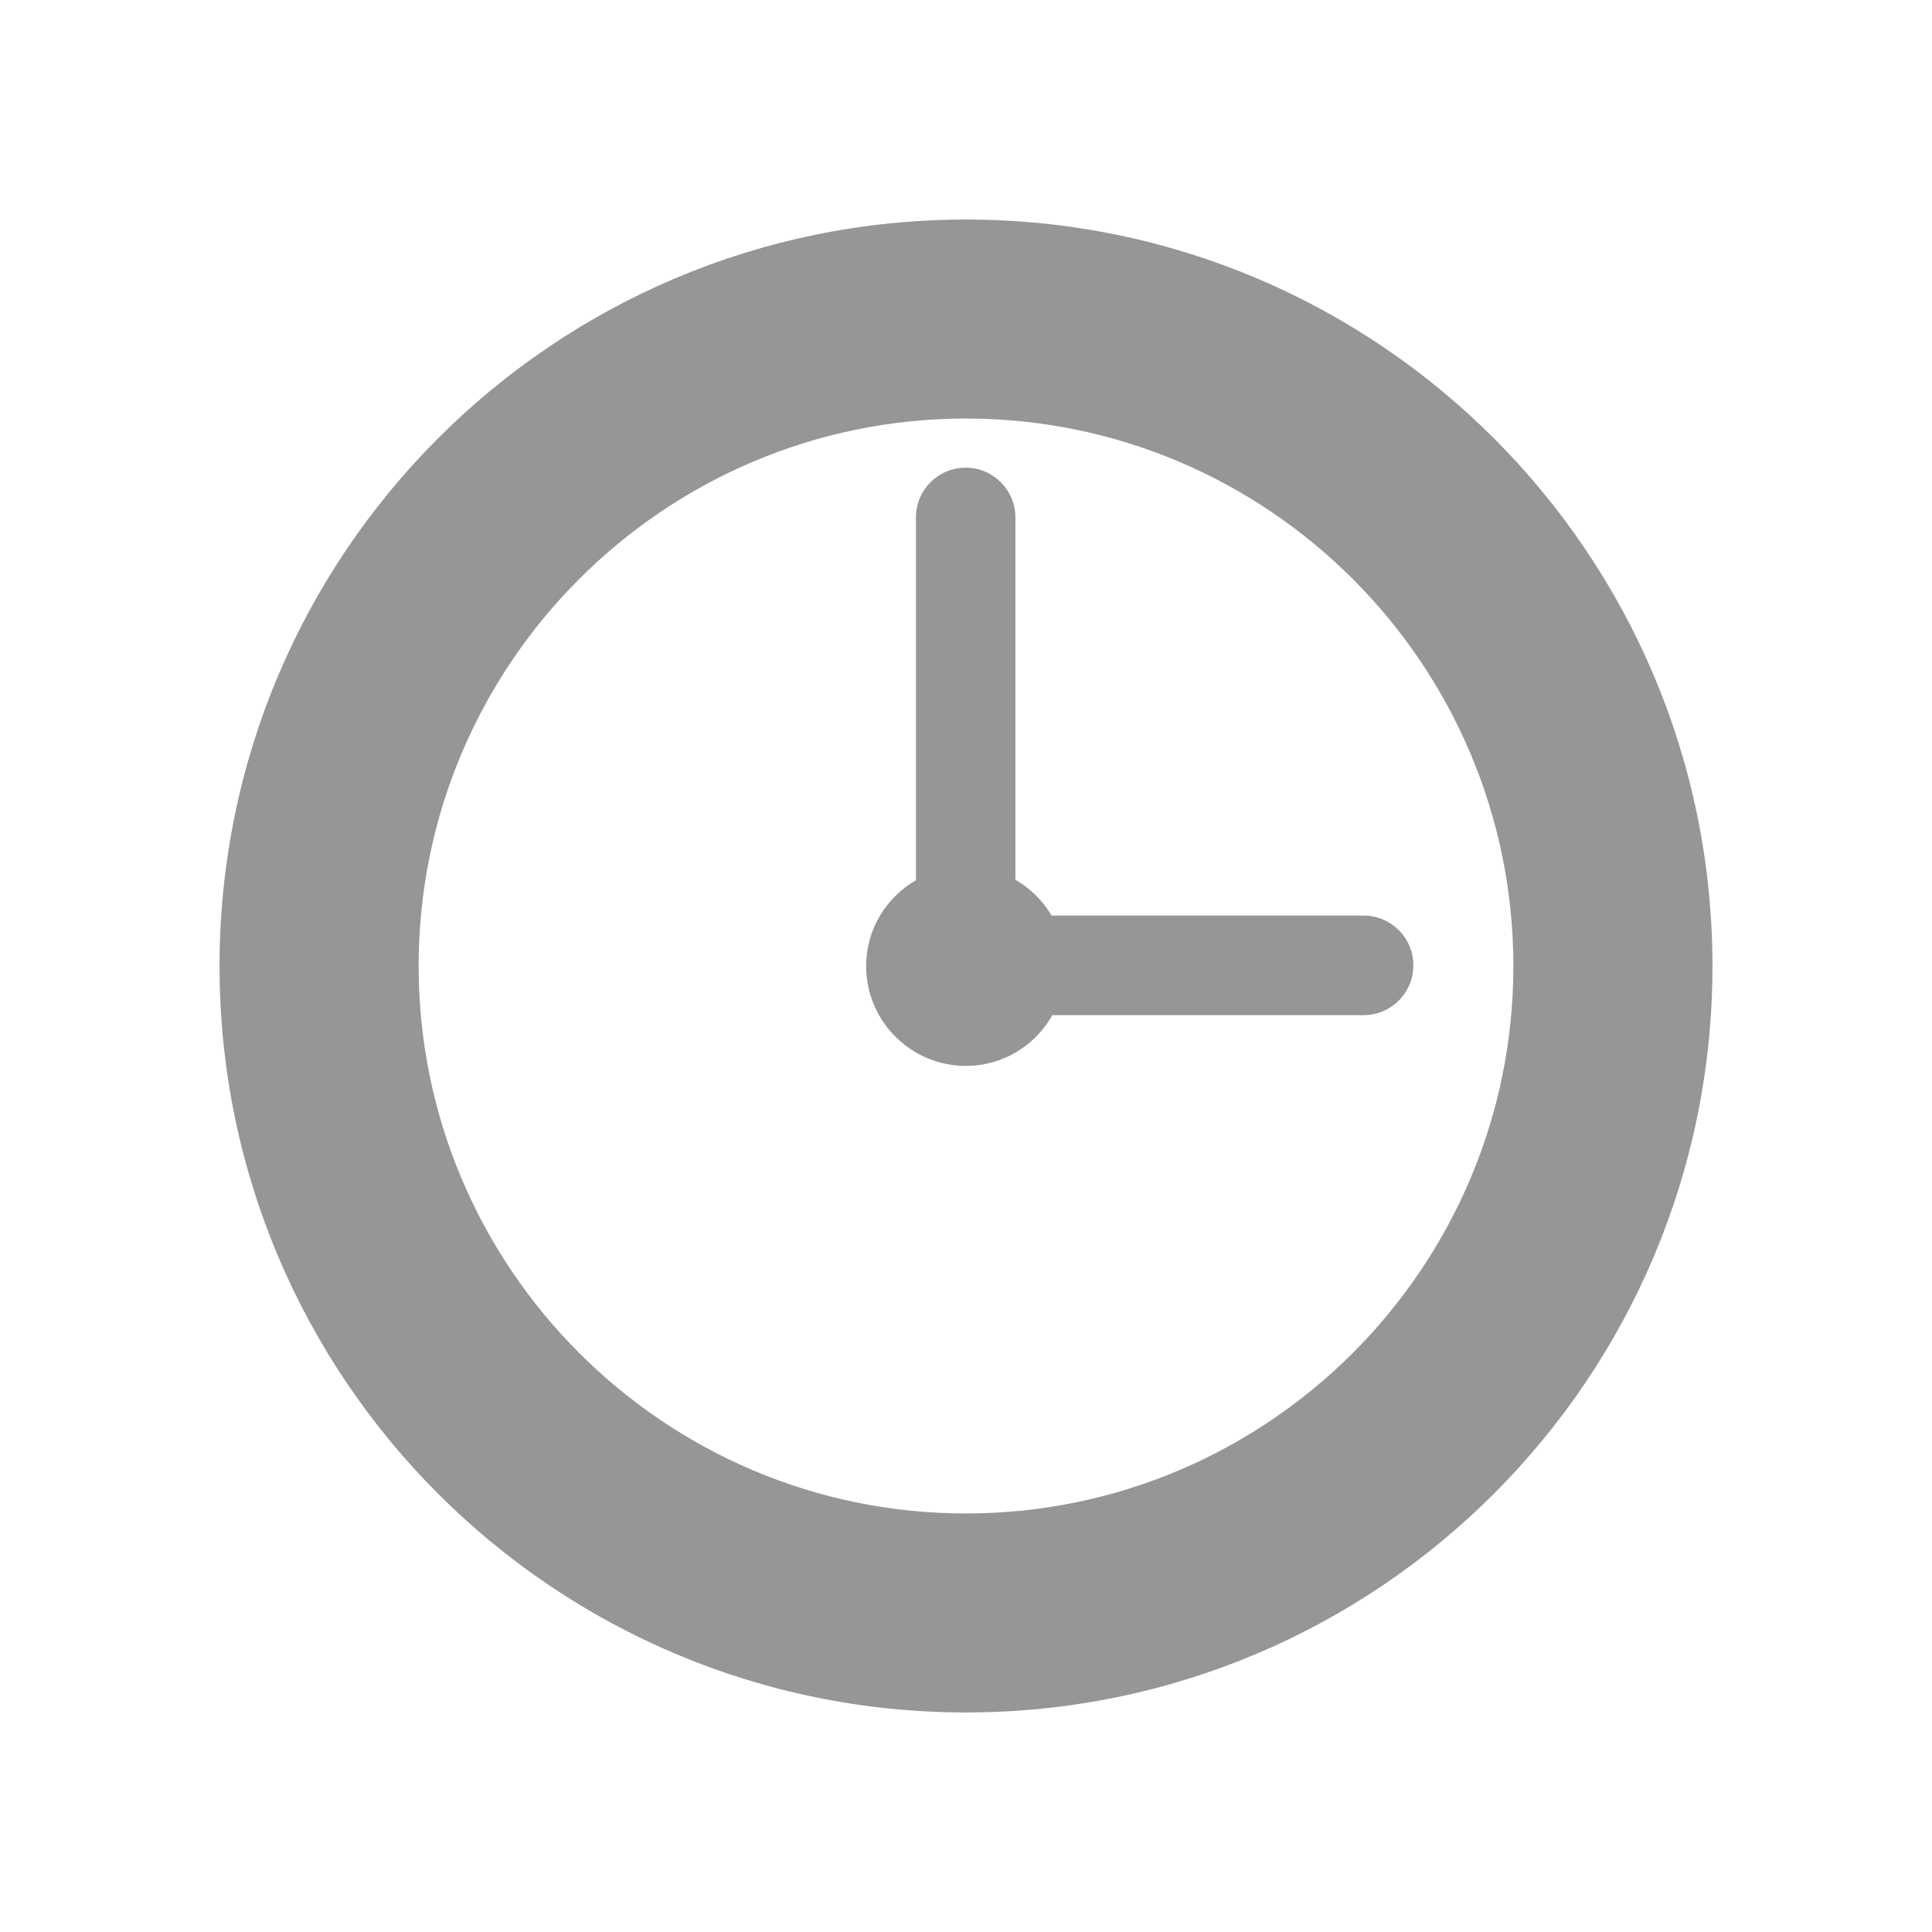
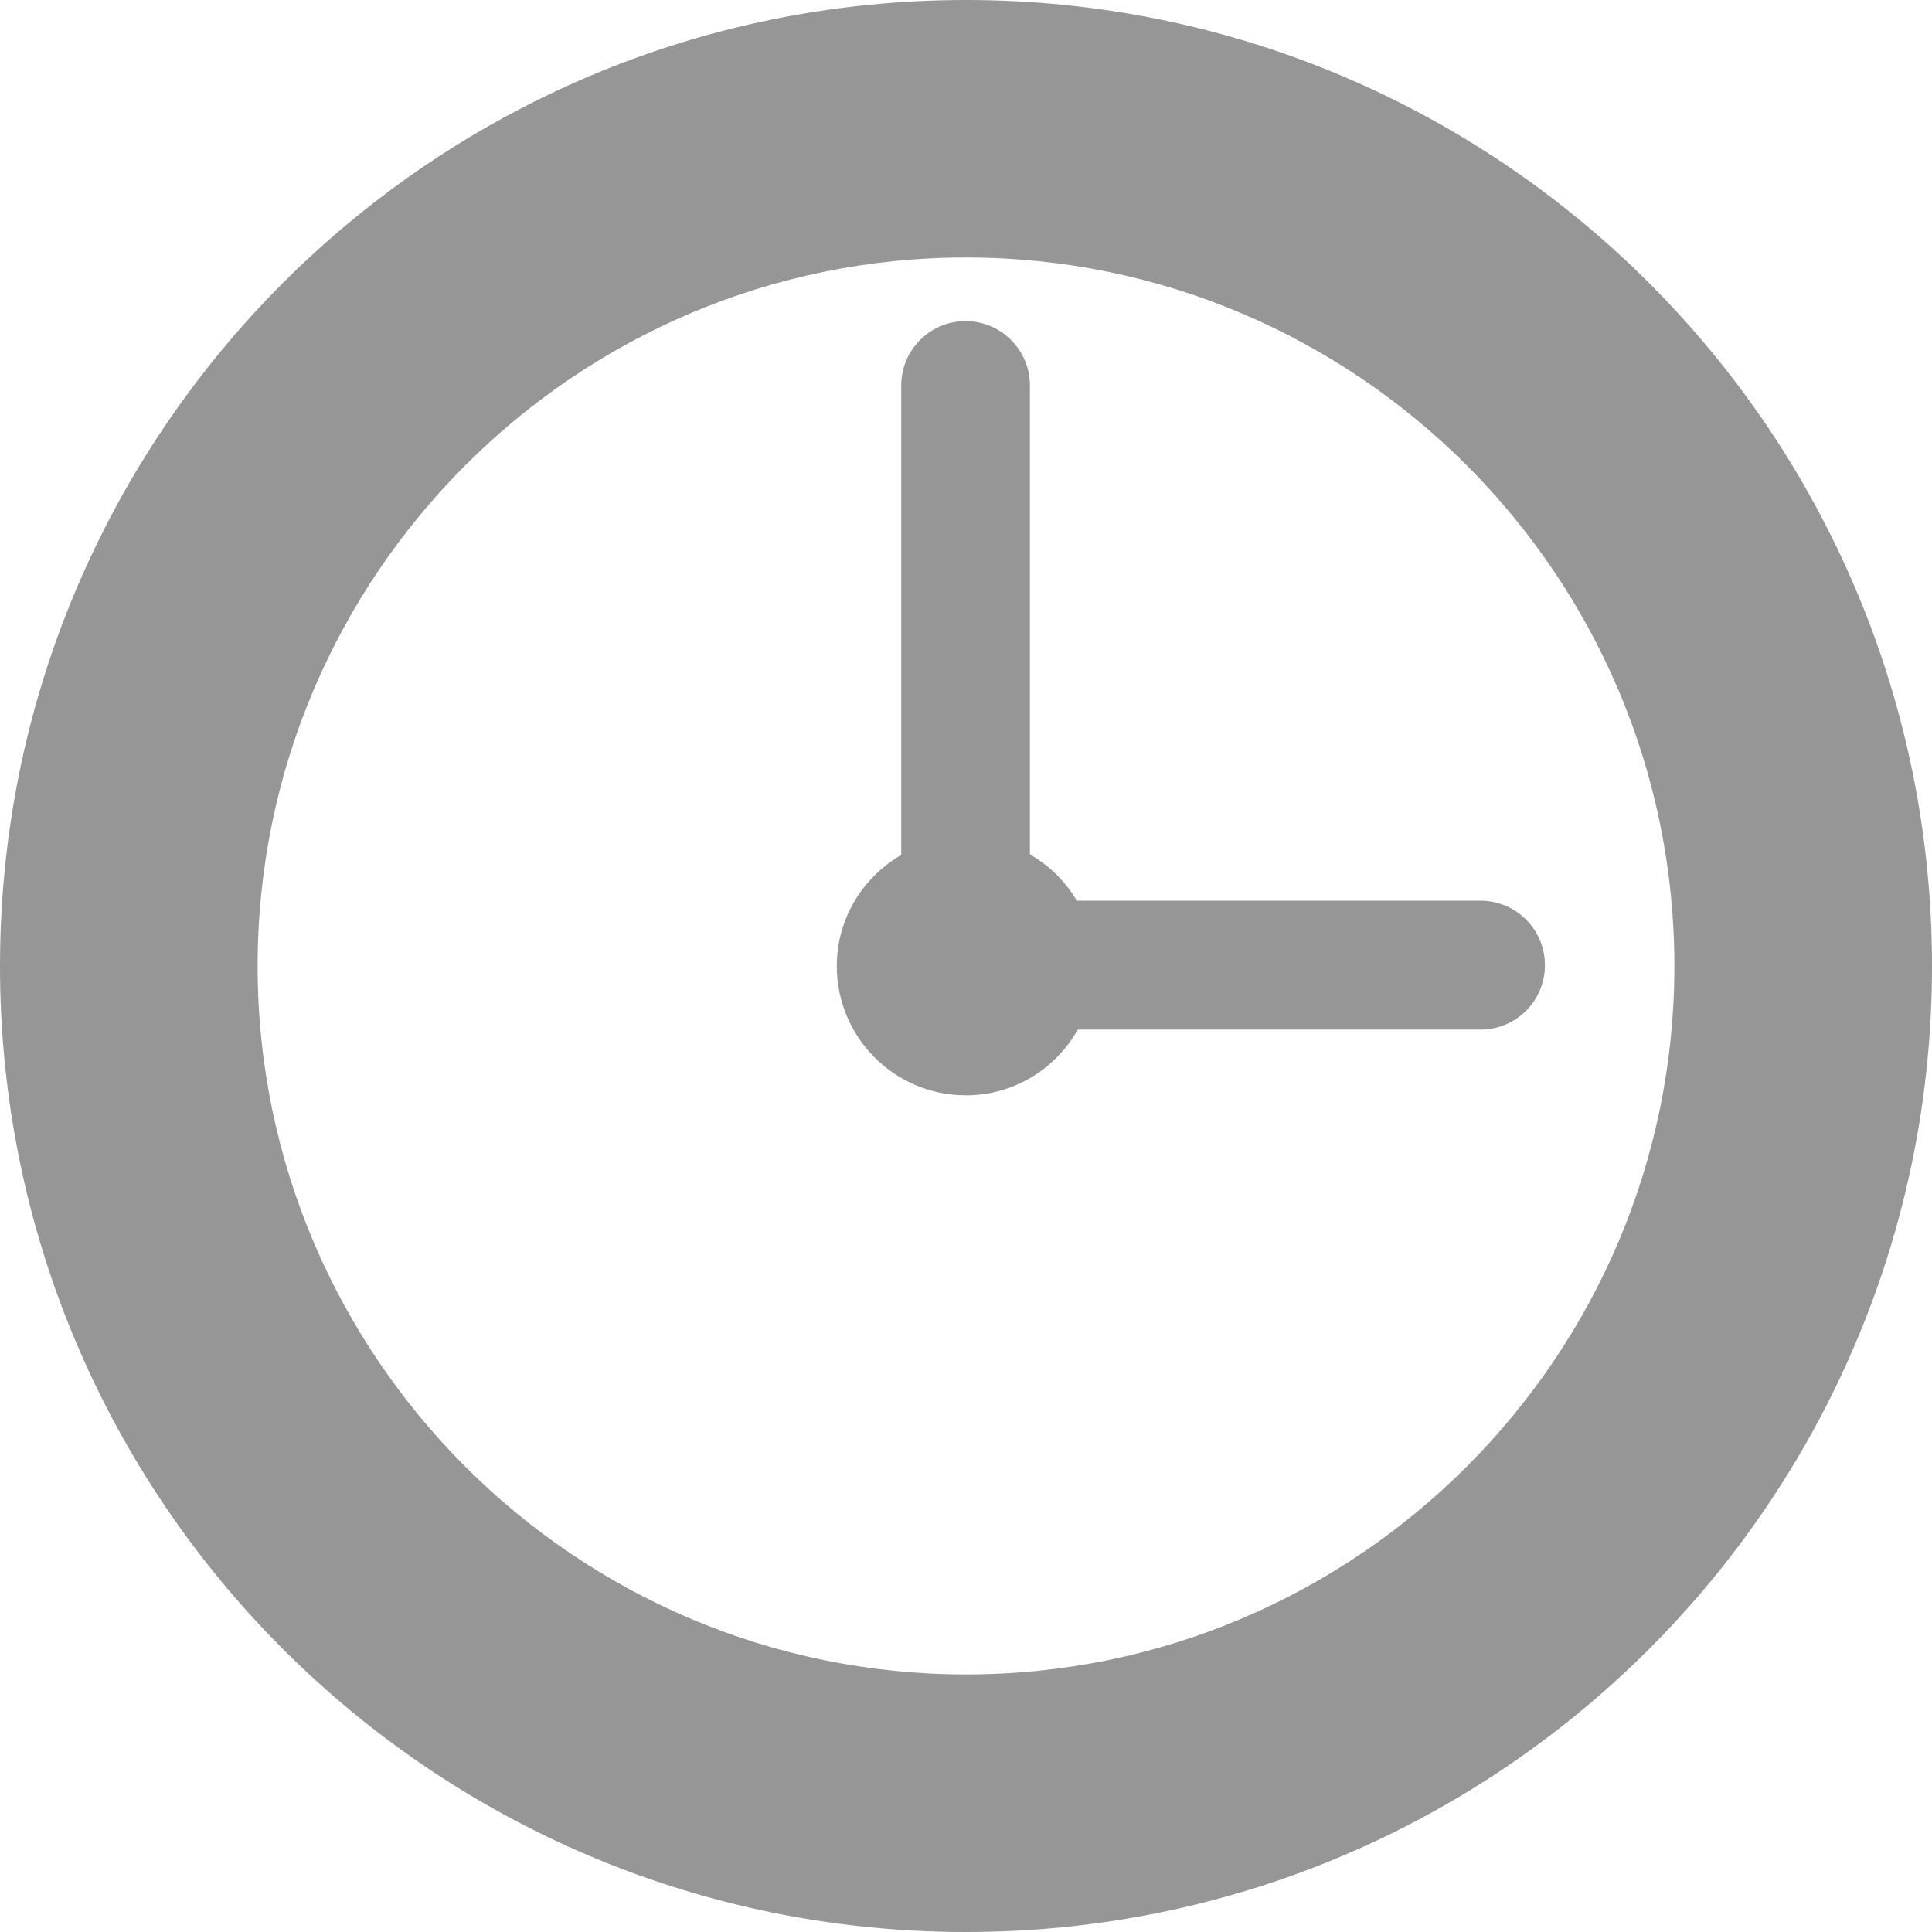
<svg xmlns="http://www.w3.org/2000/svg" width="44px" height="44px" viewBox="0 0 44 44" version="1.1">
  <defs />
-   <g stroke="none" stroke-width="1" fill="none" fill-rule="evenodd">
-     <g fill="#969696">
-       <path d="M22,5 C12.611,5 5,12.611 5,22.001 C5,31.389 12.611,39 22,39 C31.389,39 39,31.389 39,22.001 C39,12.611 31.387,5 22,5 L22,5 L22,5 Z M22,34.468 C15.126,34.468 9.534,28.874 9.534,22.001 C9.534,15.126 15.126,9.532 22,9.532 C28.874,9.532 34.466,15.125 34.466,22.001 C34.466,28.874 28.874,34.468 22,34.468 L22,34.468 L22,34.468 Z M31.055,20.851 L23.949,20.851 C23.749,20.51 23.465,20.232 23.125,20.036 L23.125,11.785 C23.125,11.16 22.617,10.651 21.993,10.651 C21.368,10.651 20.86,11.158 20.86,11.785 L20.86,20.046 C20.182,20.441 19.726,21.162 19.726,22.002 C19.726,23.256 20.743,24.275 21.999,24.275 C22.847,24.275 23.577,23.808 23.968,23.119 L31.056,23.119 C31.681,23.119 32.188,22.612 32.188,21.985 C32.188,21.358 31.68,20.851 31.055,20.851 L31.055,20.851 Z" />
+   <g id="Icons" stroke="none" stroke-width="1" fill="none" fill-rule="evenodd">
+     <g id="icons/clock" fill="#969696">
+       <path d="M22,-3.55271368e-15 C9.85,-3.55271368e-15 -3.55271368e-15,9.85 -3.55271368e-15,22.001 C-3.55271368e-15,34.15 9.85,44 22,44 C34.15,44 44,34.15 44,22.001 C44,9.85 34.148,-3.55271368e-15 22,-3.55271368e-15 L22,-3.55271368e-15 L22,-3.55271368e-15 Z M22,38.134 C13.105,38.134 5.867,30.896 5.867,22.001 C5.867,13.104 13.105,5.864 22,5.864 C30.895,5.864 38.133,13.103 38.133,22.001 C38.133,30.896 30.895,38.134 22,38.134 L22,38.134 L22,38.134 Z M33.718,20.513 L24.523,20.513 C24.264,20.072 23.896,19.712 23.456,19.459 L23.456,8.78 C23.456,7.971 22.799,7.313 21.99,7.313 C21.182,7.313 20.525,7.969 20.525,8.78 L20.525,19.471 C19.648,19.983 19.058,20.916 19.058,22.002 C19.058,23.626 20.374,24.945 21.999,24.945 C23.096,24.945 24.041,24.34 24.547,23.448 L33.72,23.448 C34.528,23.448 35.185,22.793 35.185,21.981 C35.185,21.169 34.527,20.513 33.718,20.513 L33.718,20.513 Z" id="Shape" />
    </g>
  </g>
</svg>
